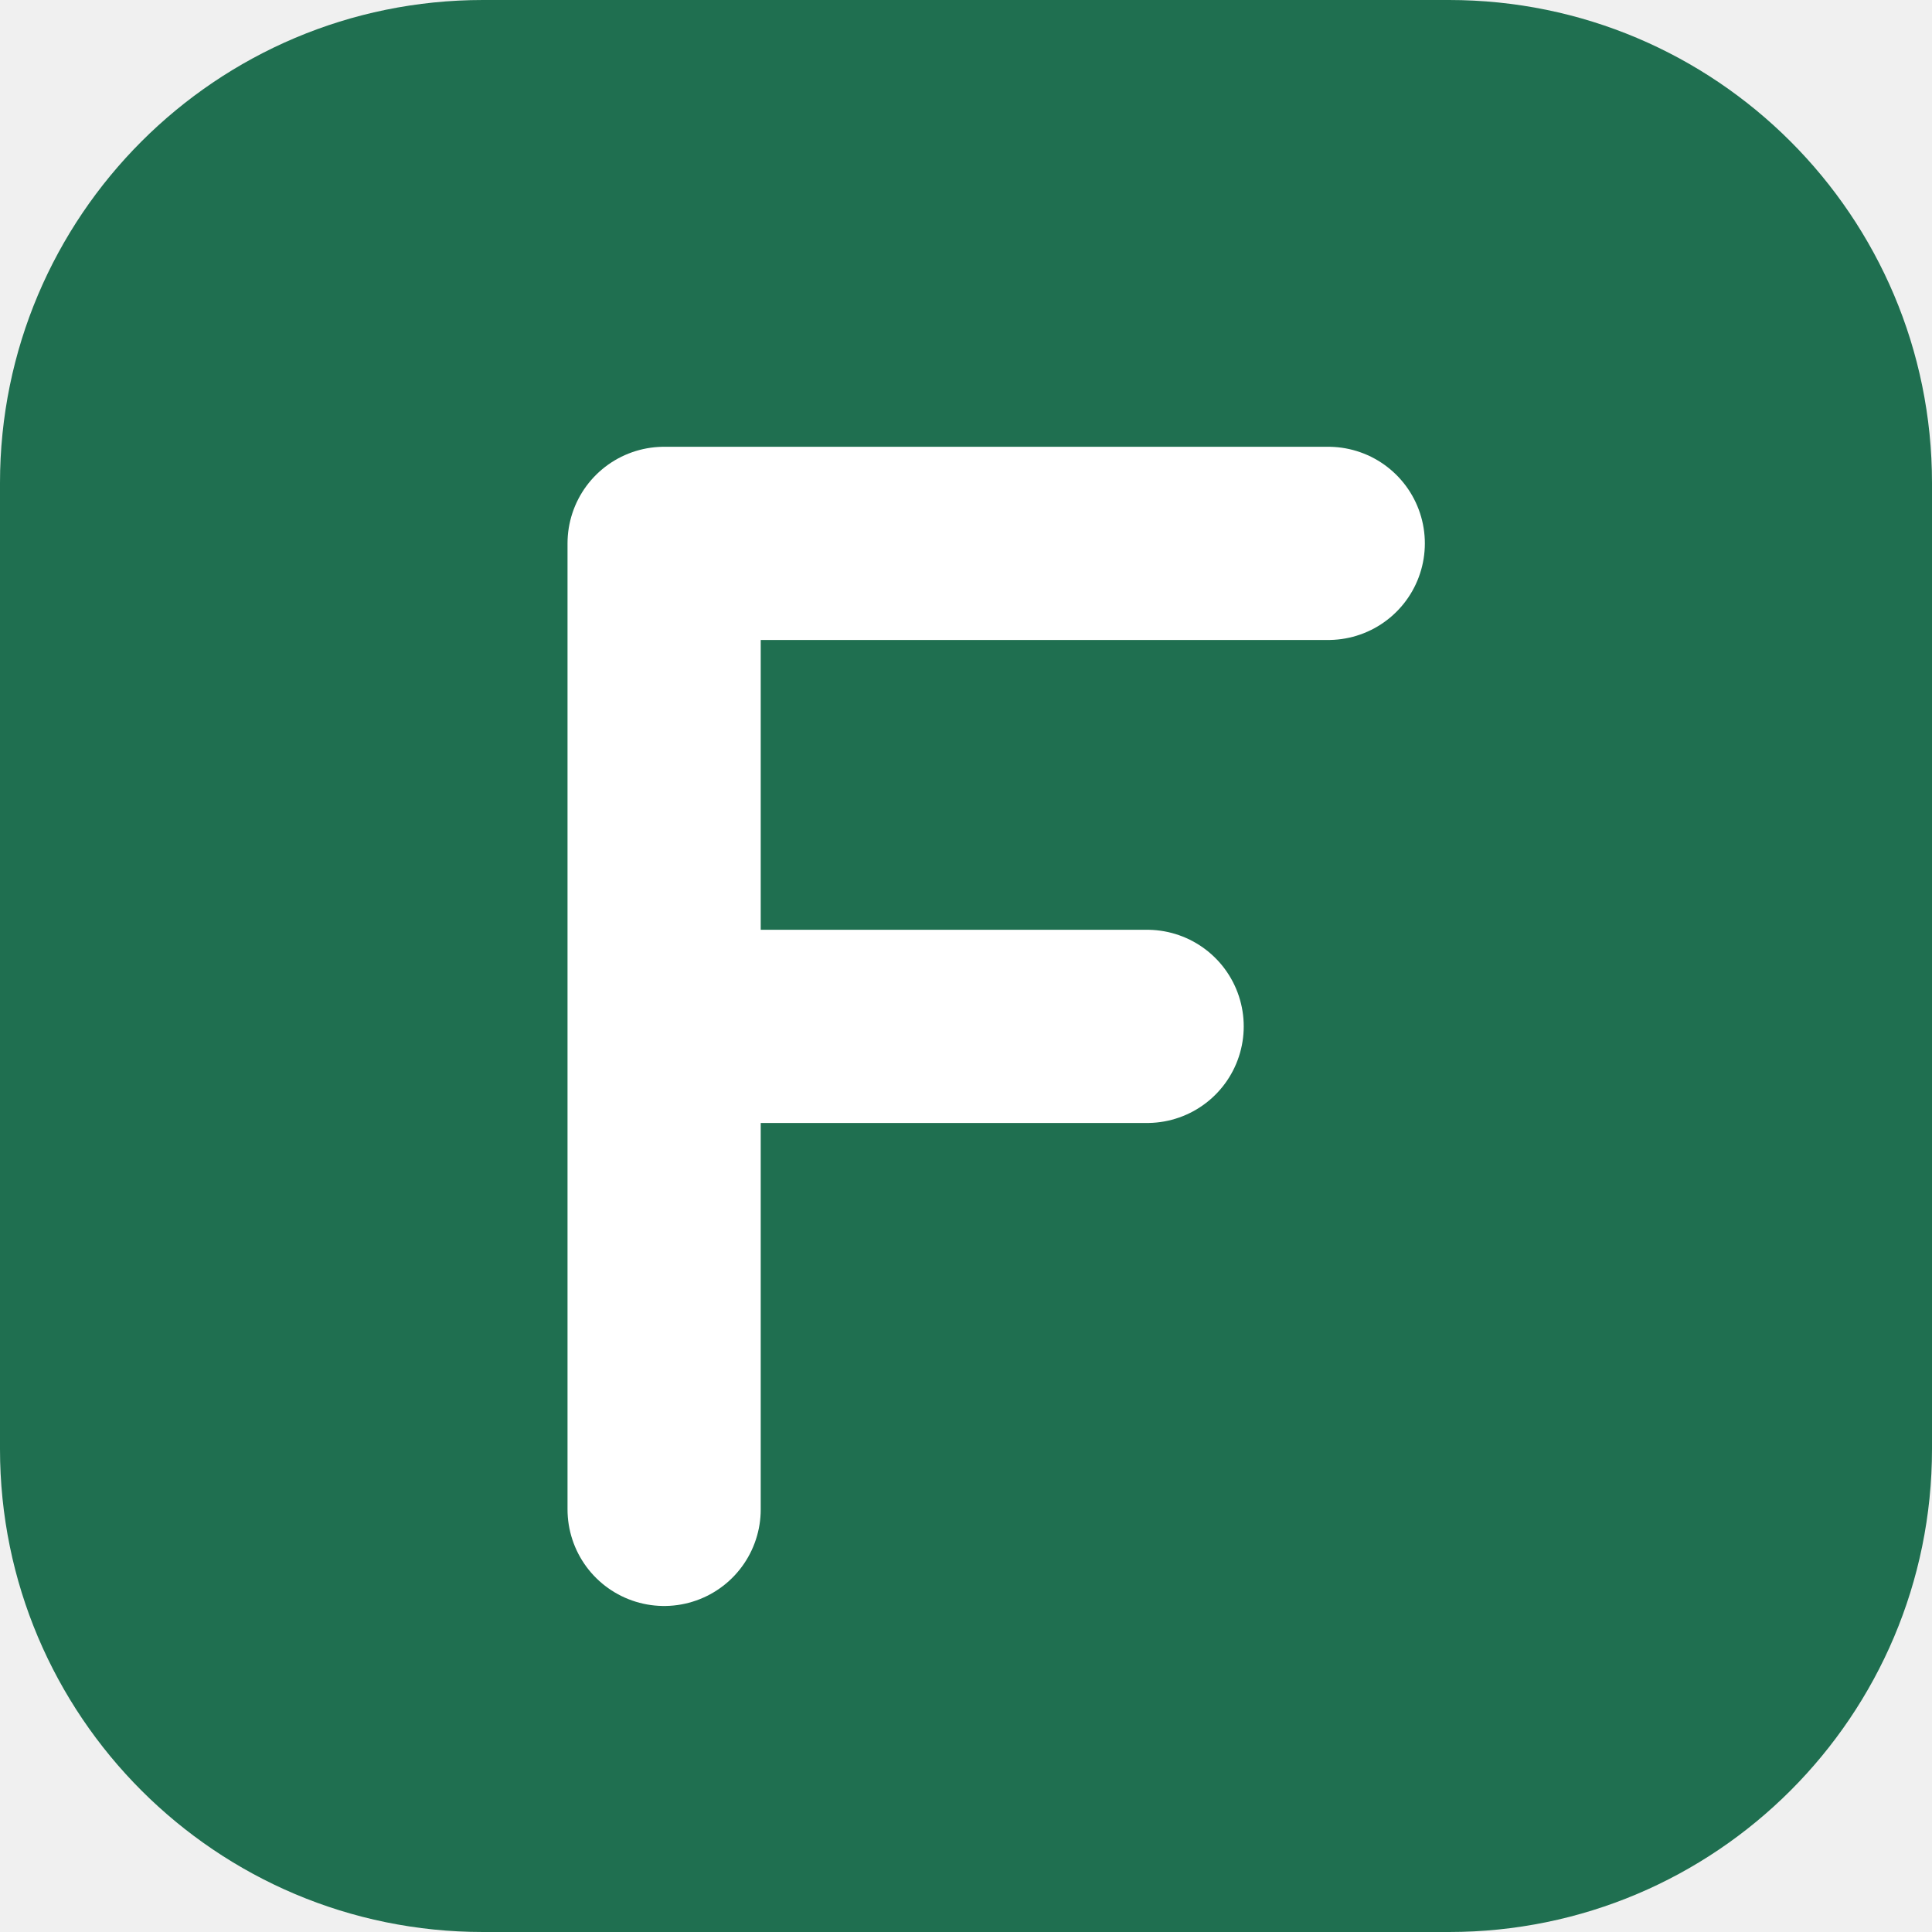
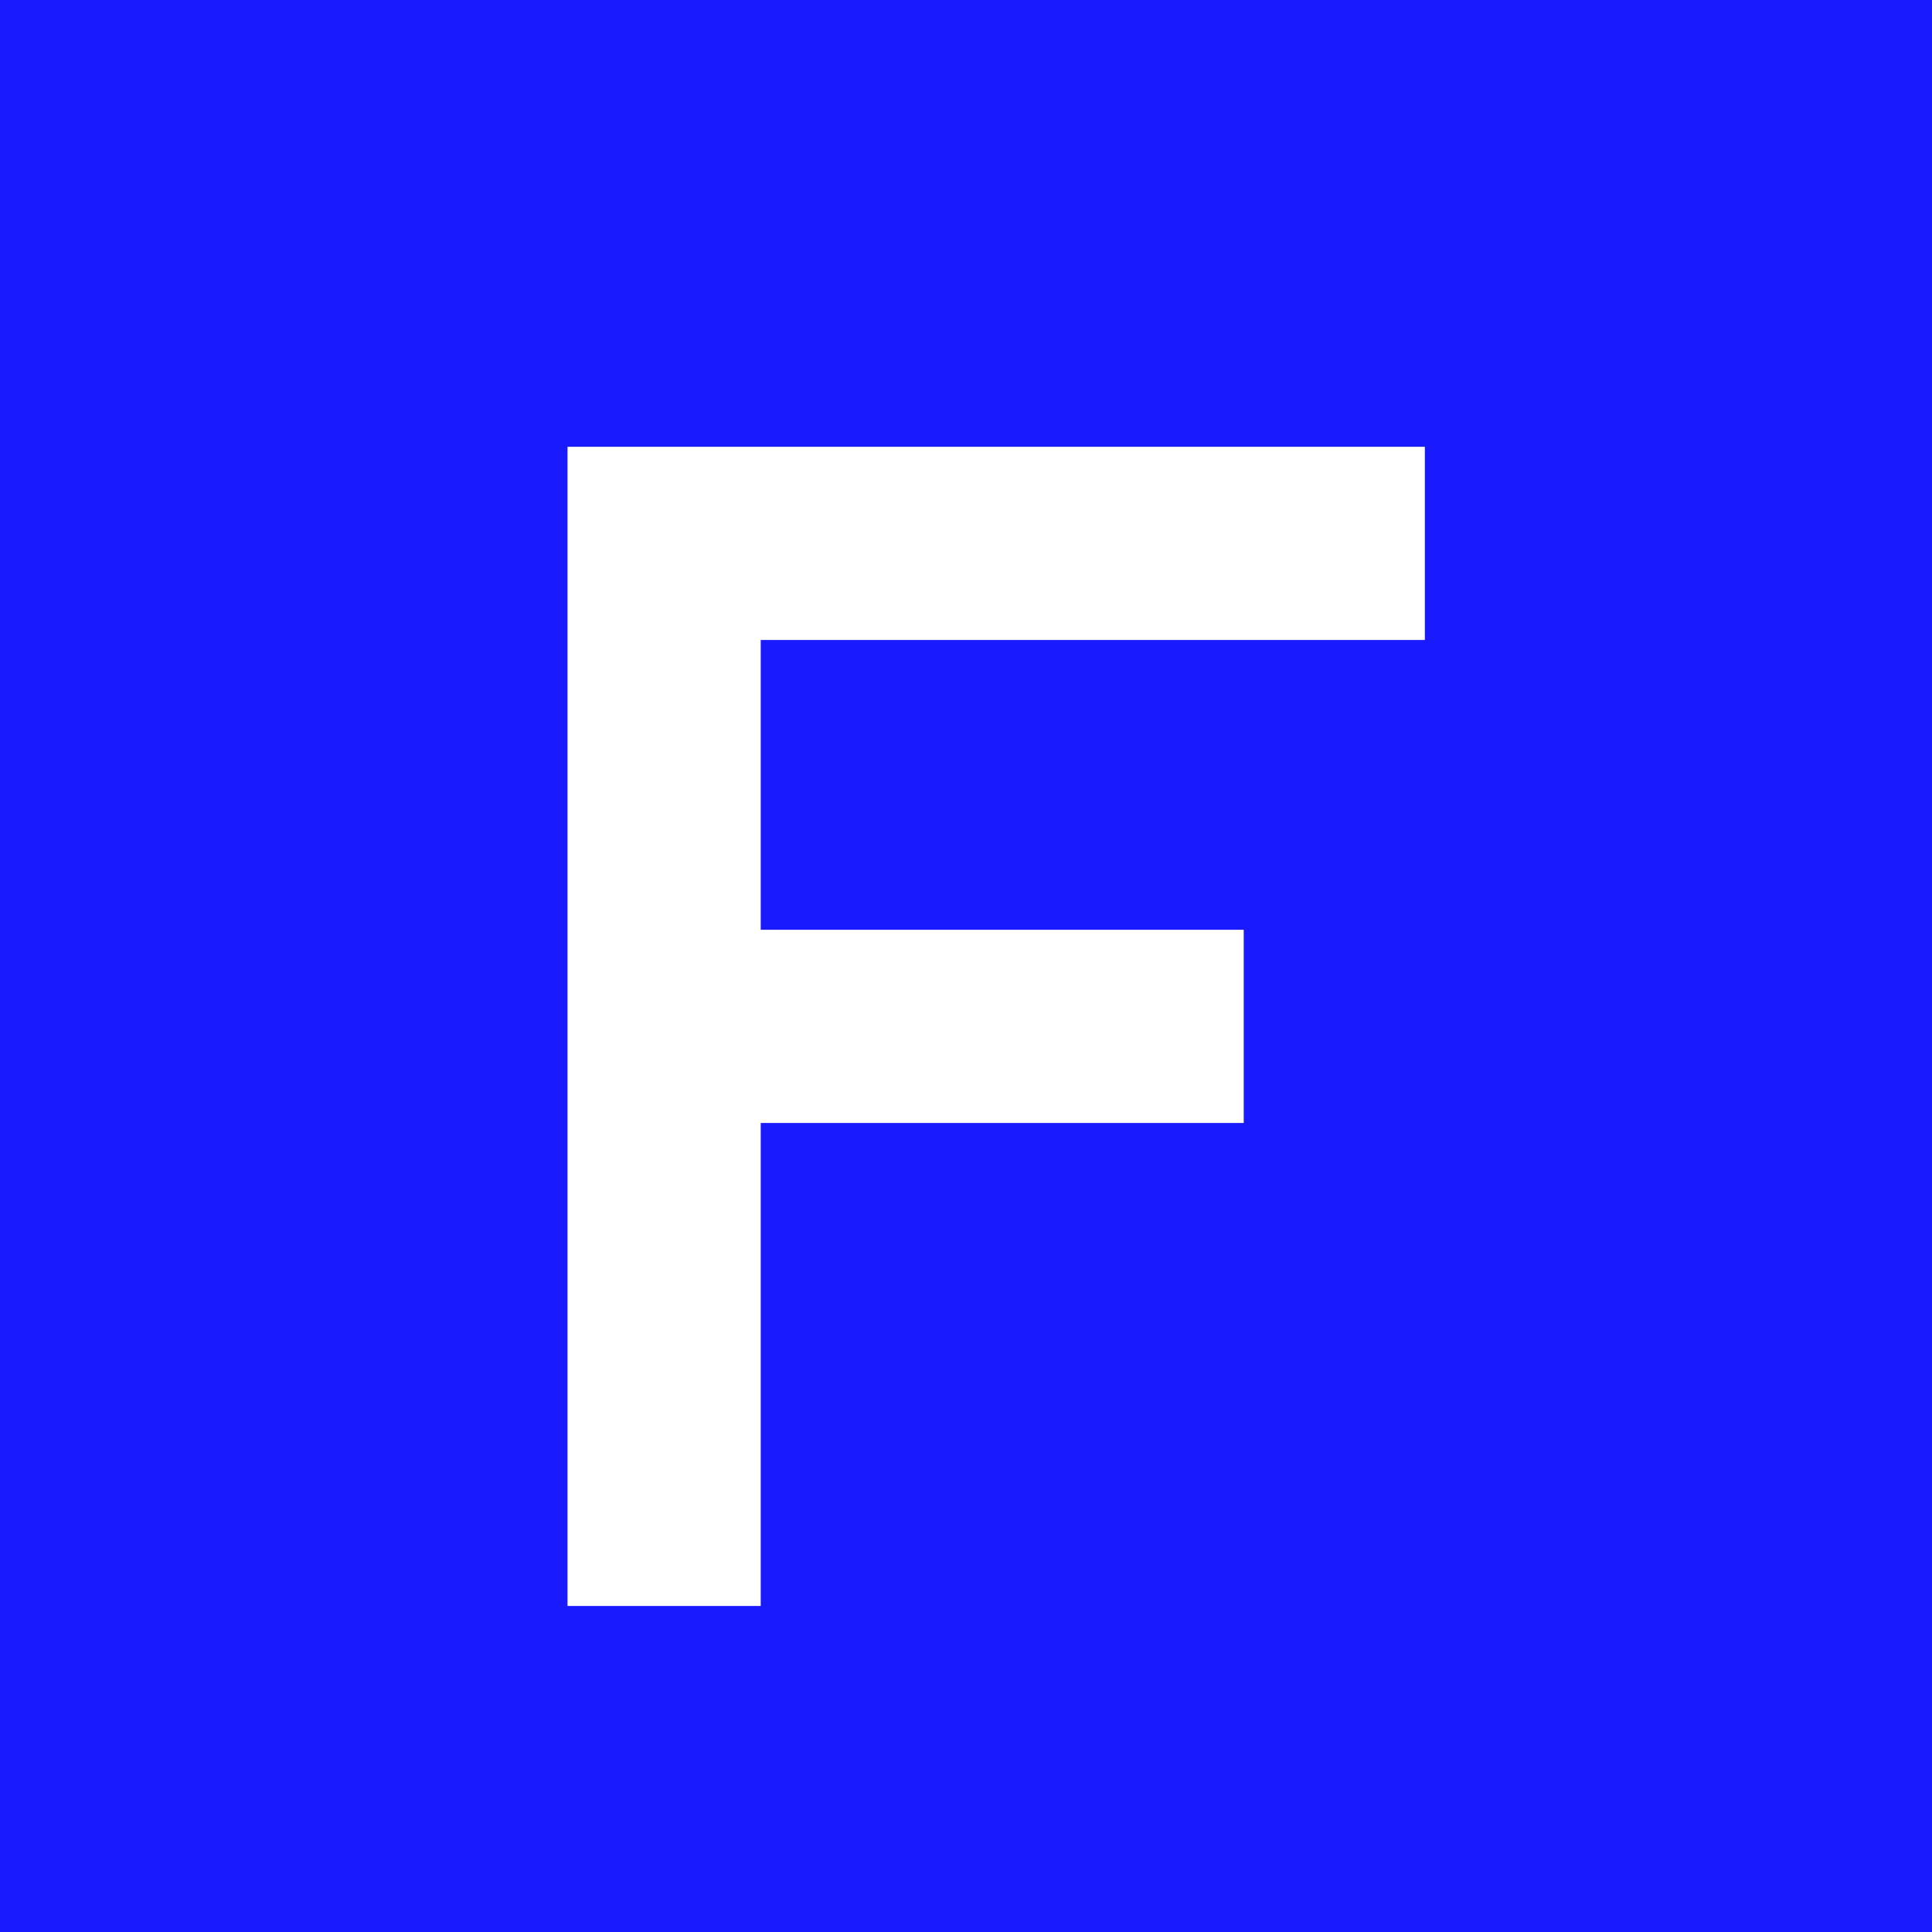
<svg xmlns="http://www.w3.org/2000/svg" viewBox="0 0 32 32">
-   <rect width="32" height="32" rx="8" fill="#1f6f50" />
-   <path d="M11 25V9h11M11 17h8" fill="none" stroke="#fff" stroke-width="3.2" stroke-linecap="round" stroke-linejoin="round" />
+   <rect width="32" height="32" fill="#1a1aff" />
+   <path d="M11 25V9h11M11 17h8" fill="none" stroke="#fff" stroke-width="3.2" stroke-linecap="square" />
</svg>
